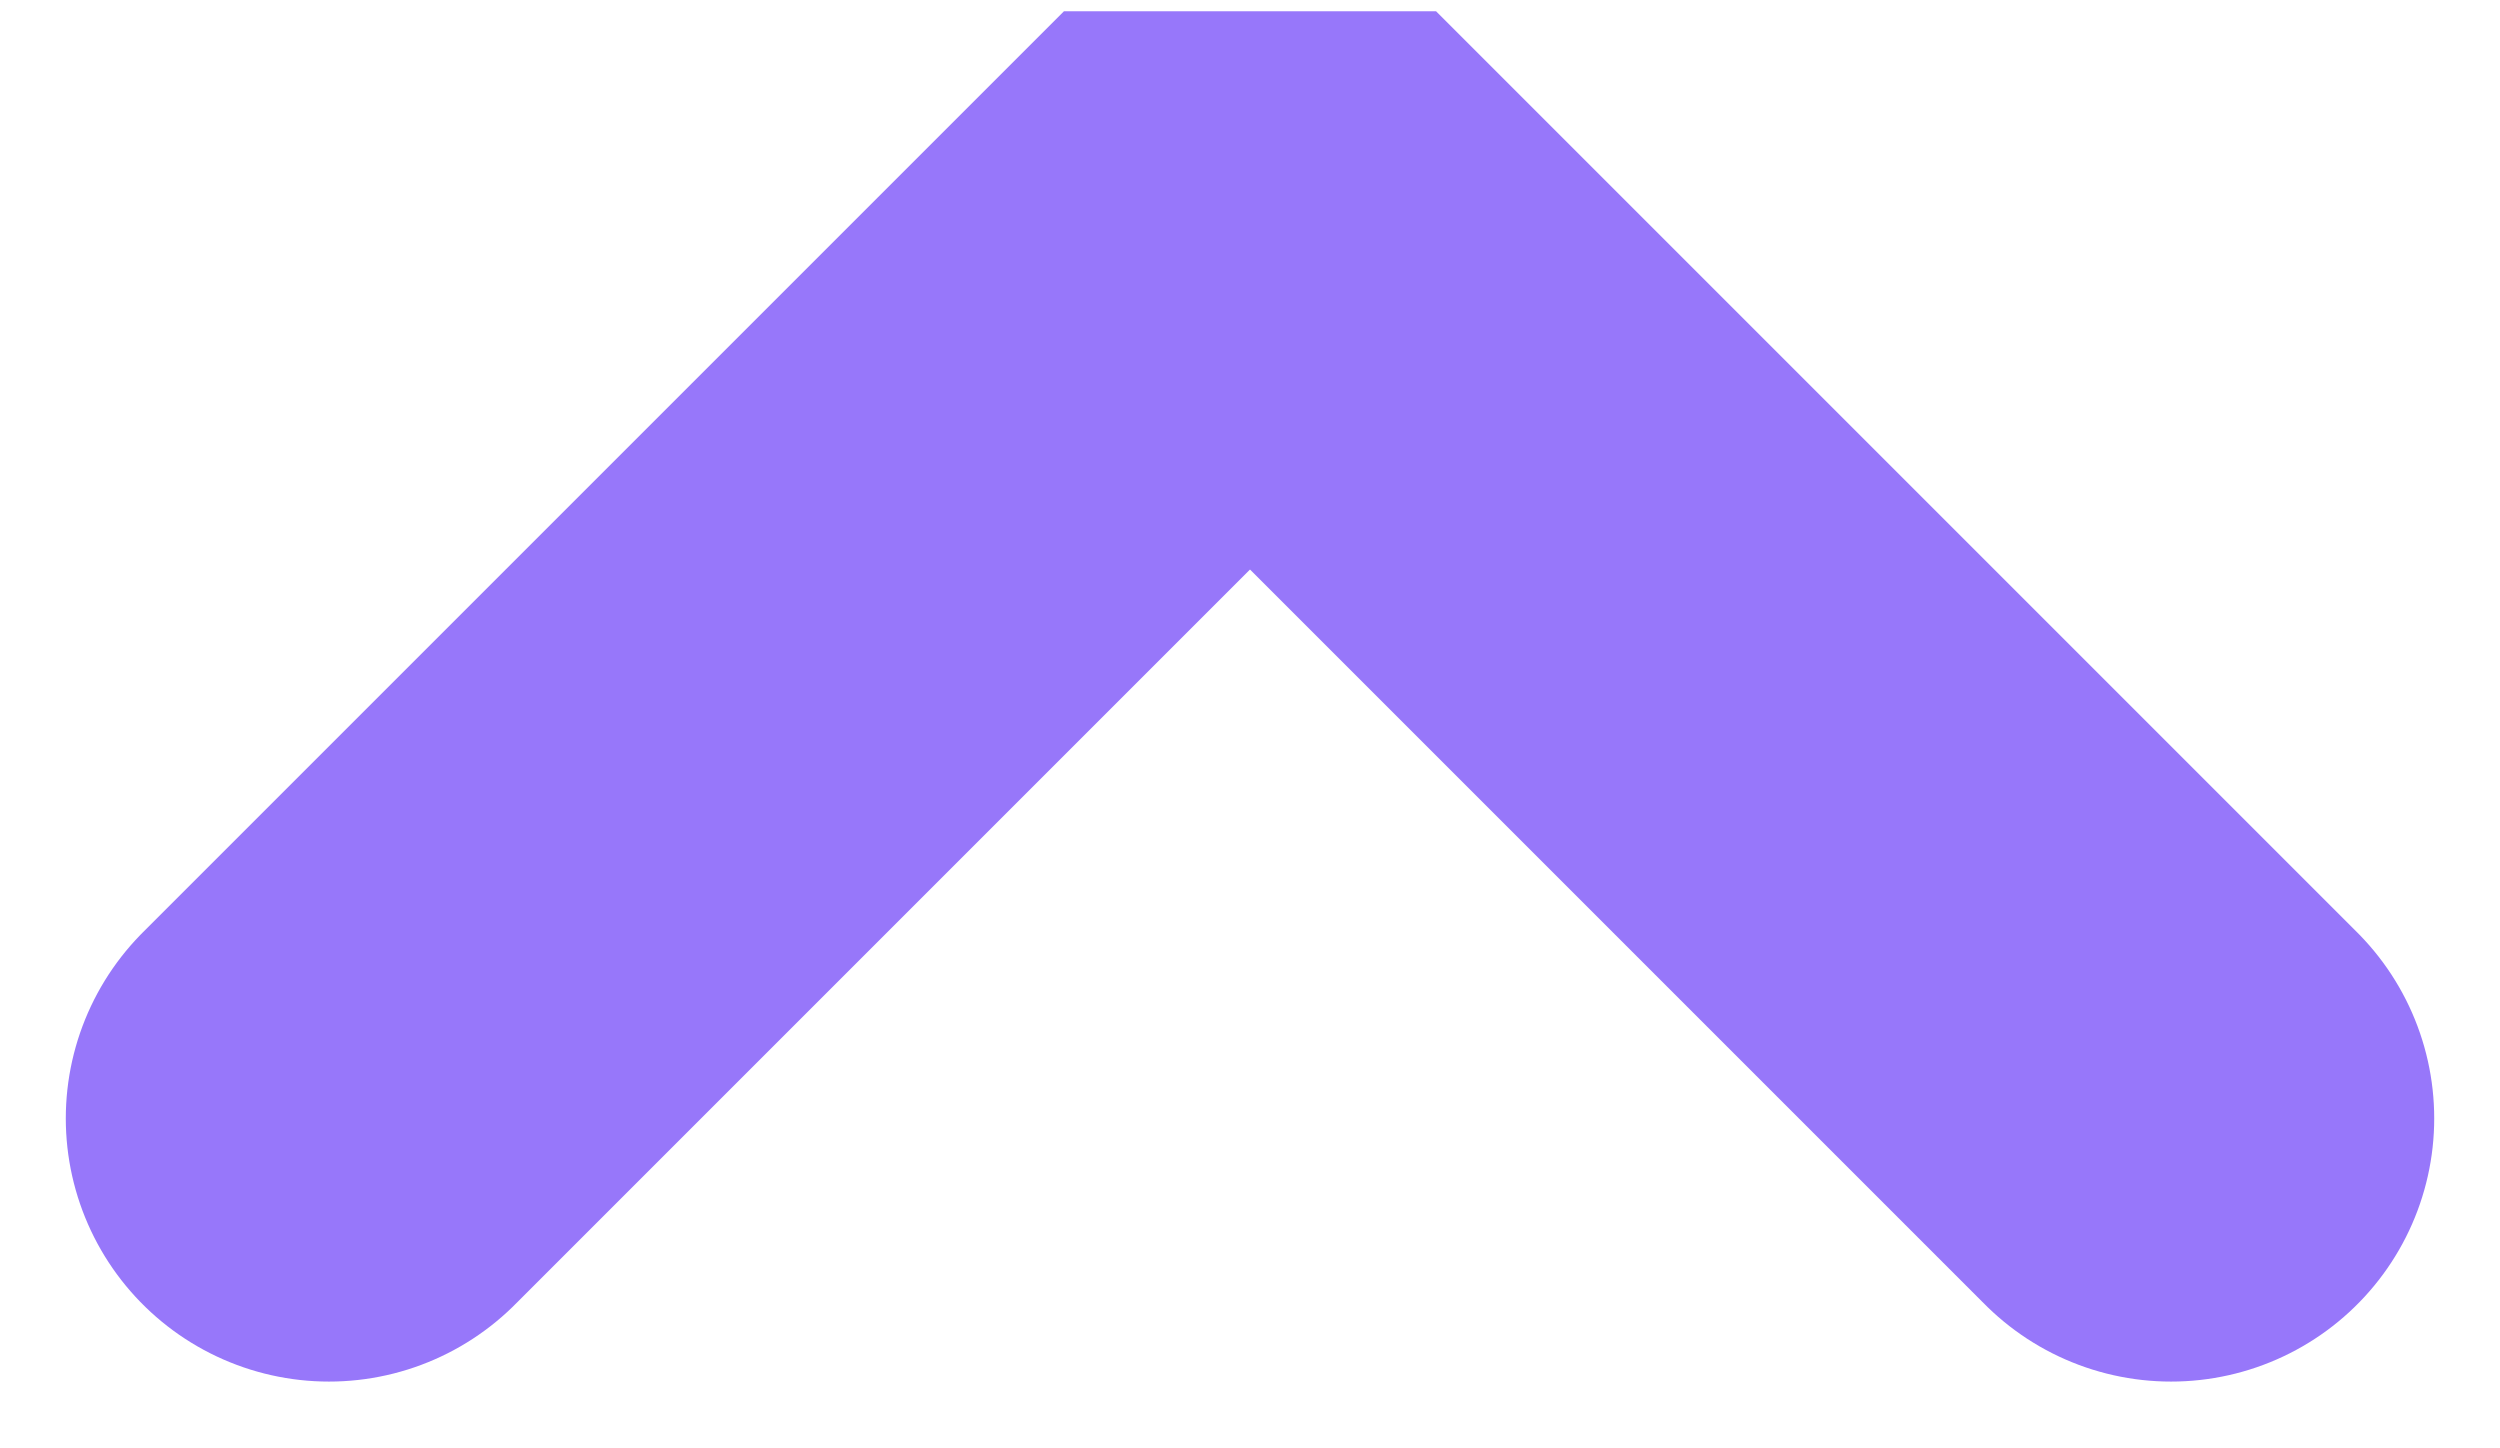
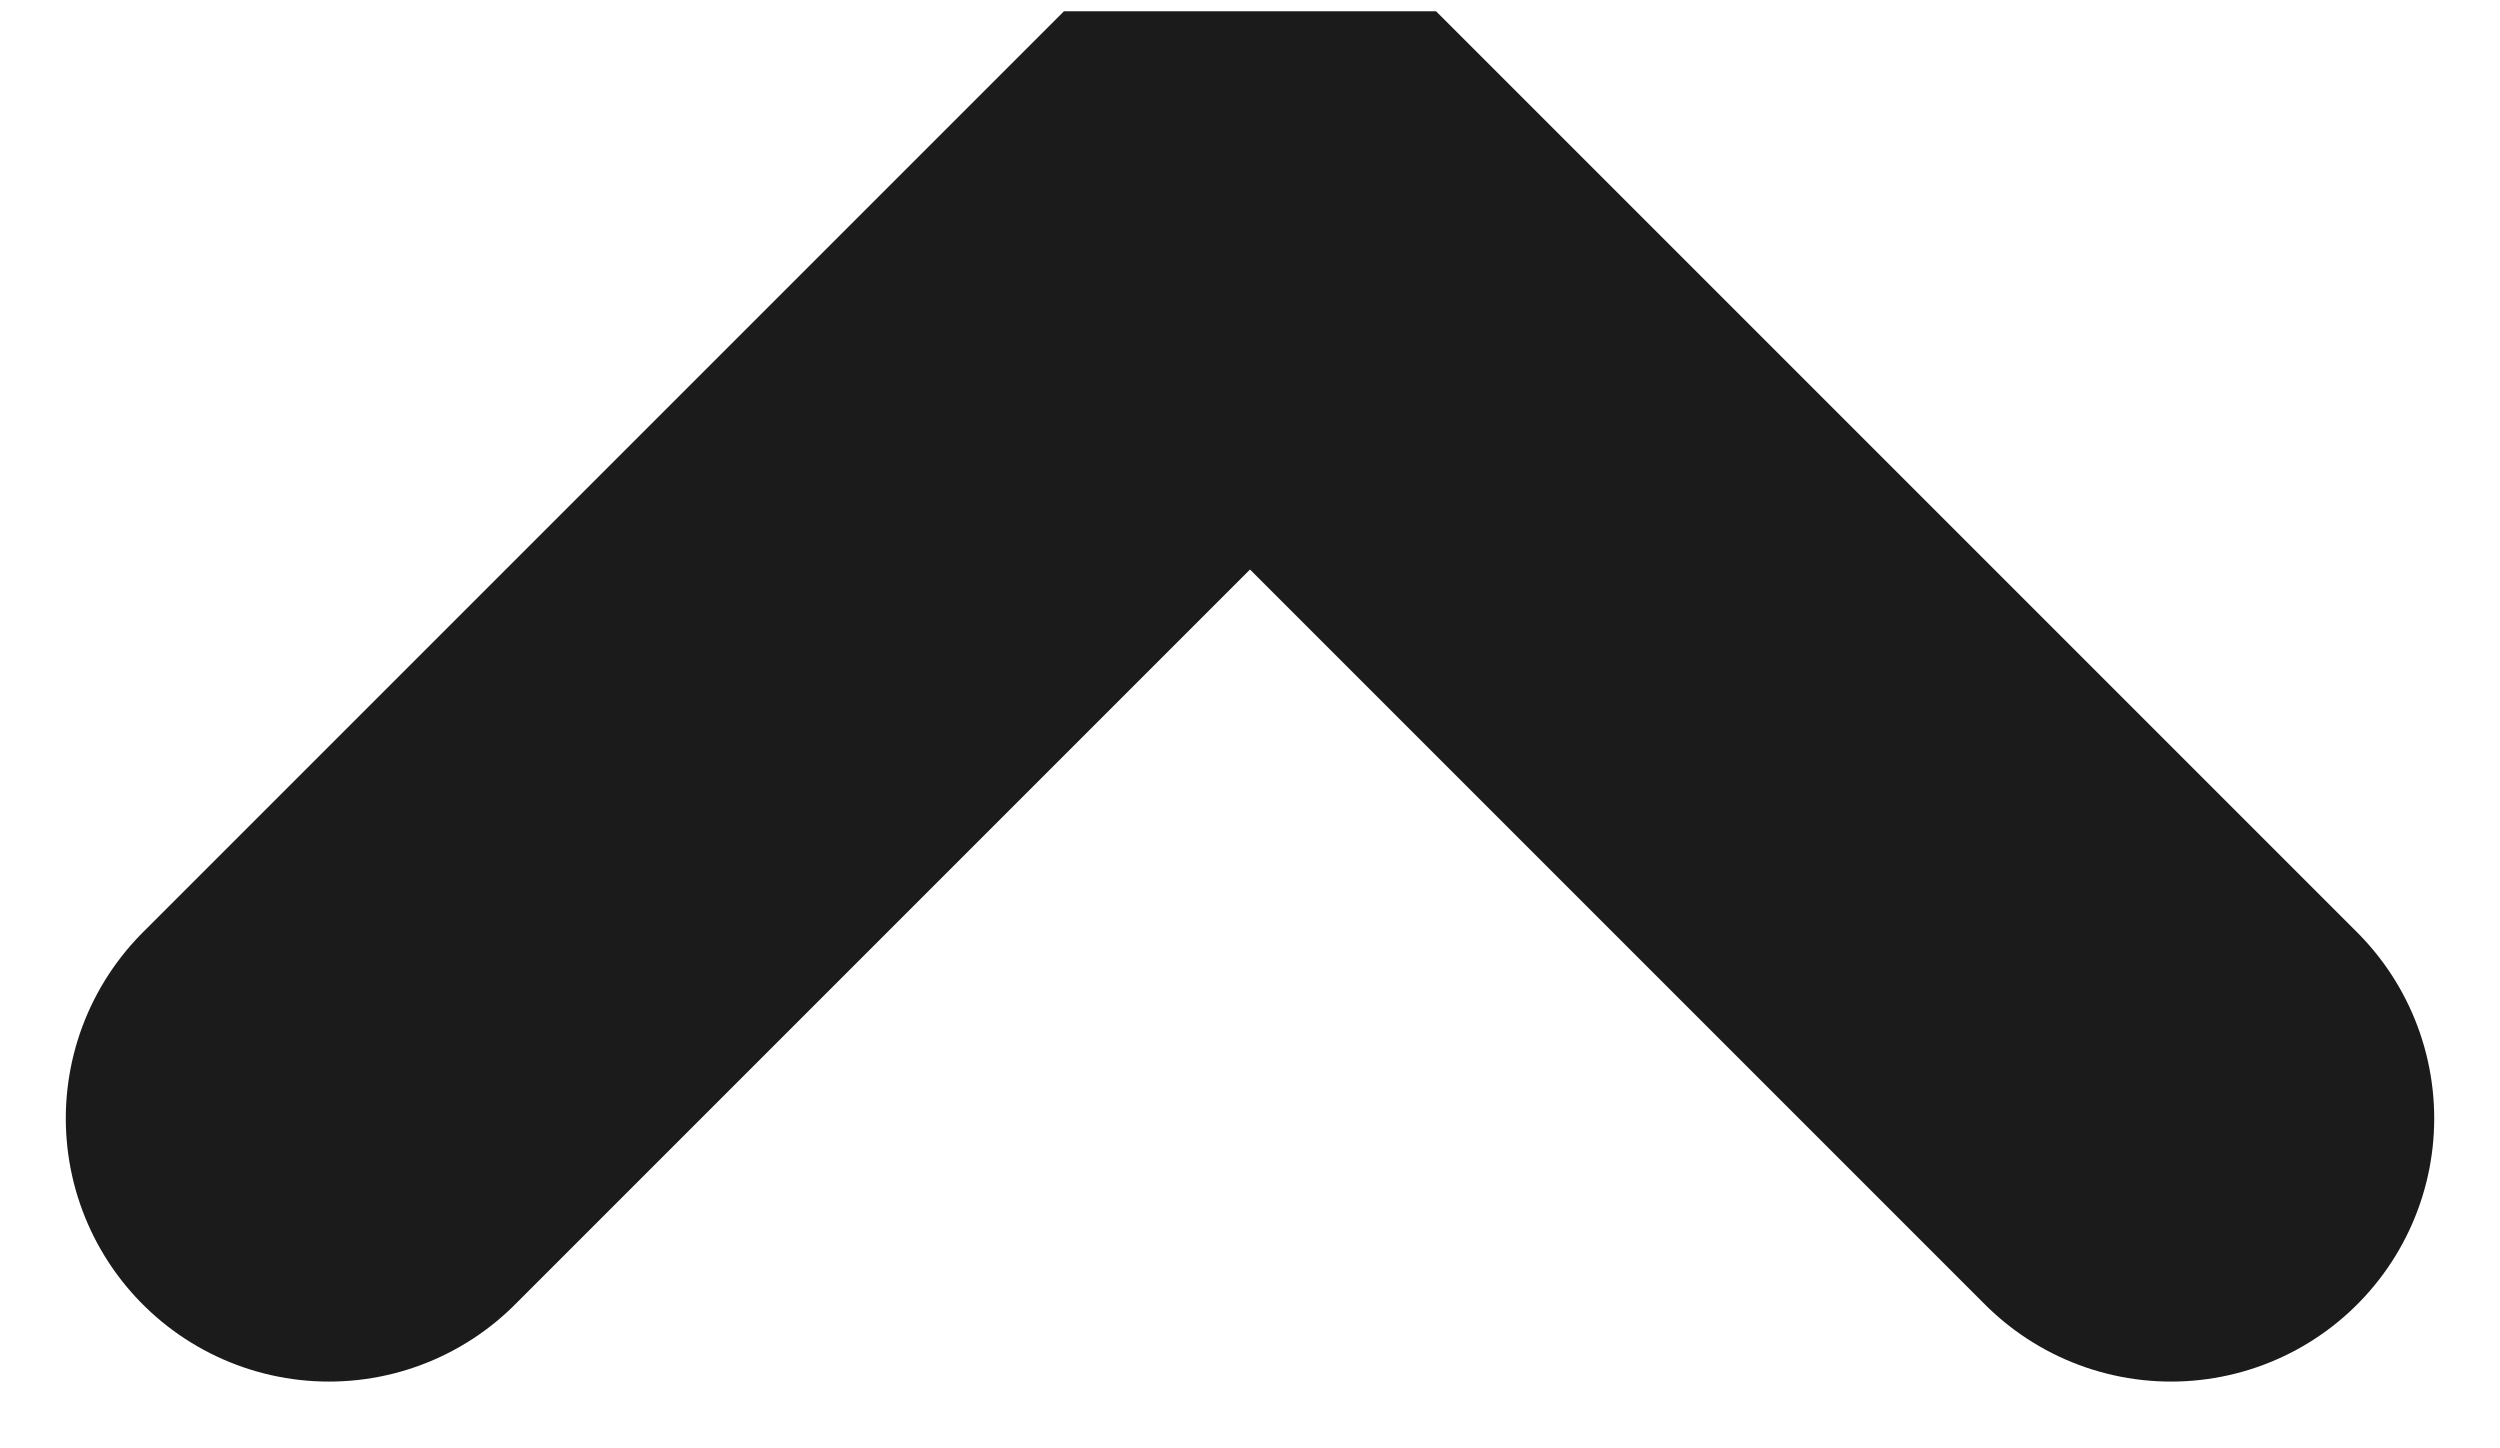
<svg xmlns="http://www.w3.org/2000/svg" width="19" height="11" viewBox="0 0 19 11" fill="none">
-   <path d="M2.5 8.5L9.5 1.5L16.5 8.5" stroke="#9777FA" stroke-width="4" stroke-linecap="round" stroke-linejoin="bevel" />
+   <path d="M2.5 8.5L9.5 1.5L16.5 8.5" stroke="#1B1B1B" stroke-width="4" stroke-linecap="round" stroke-linejoin="bevel" />
</svg>
